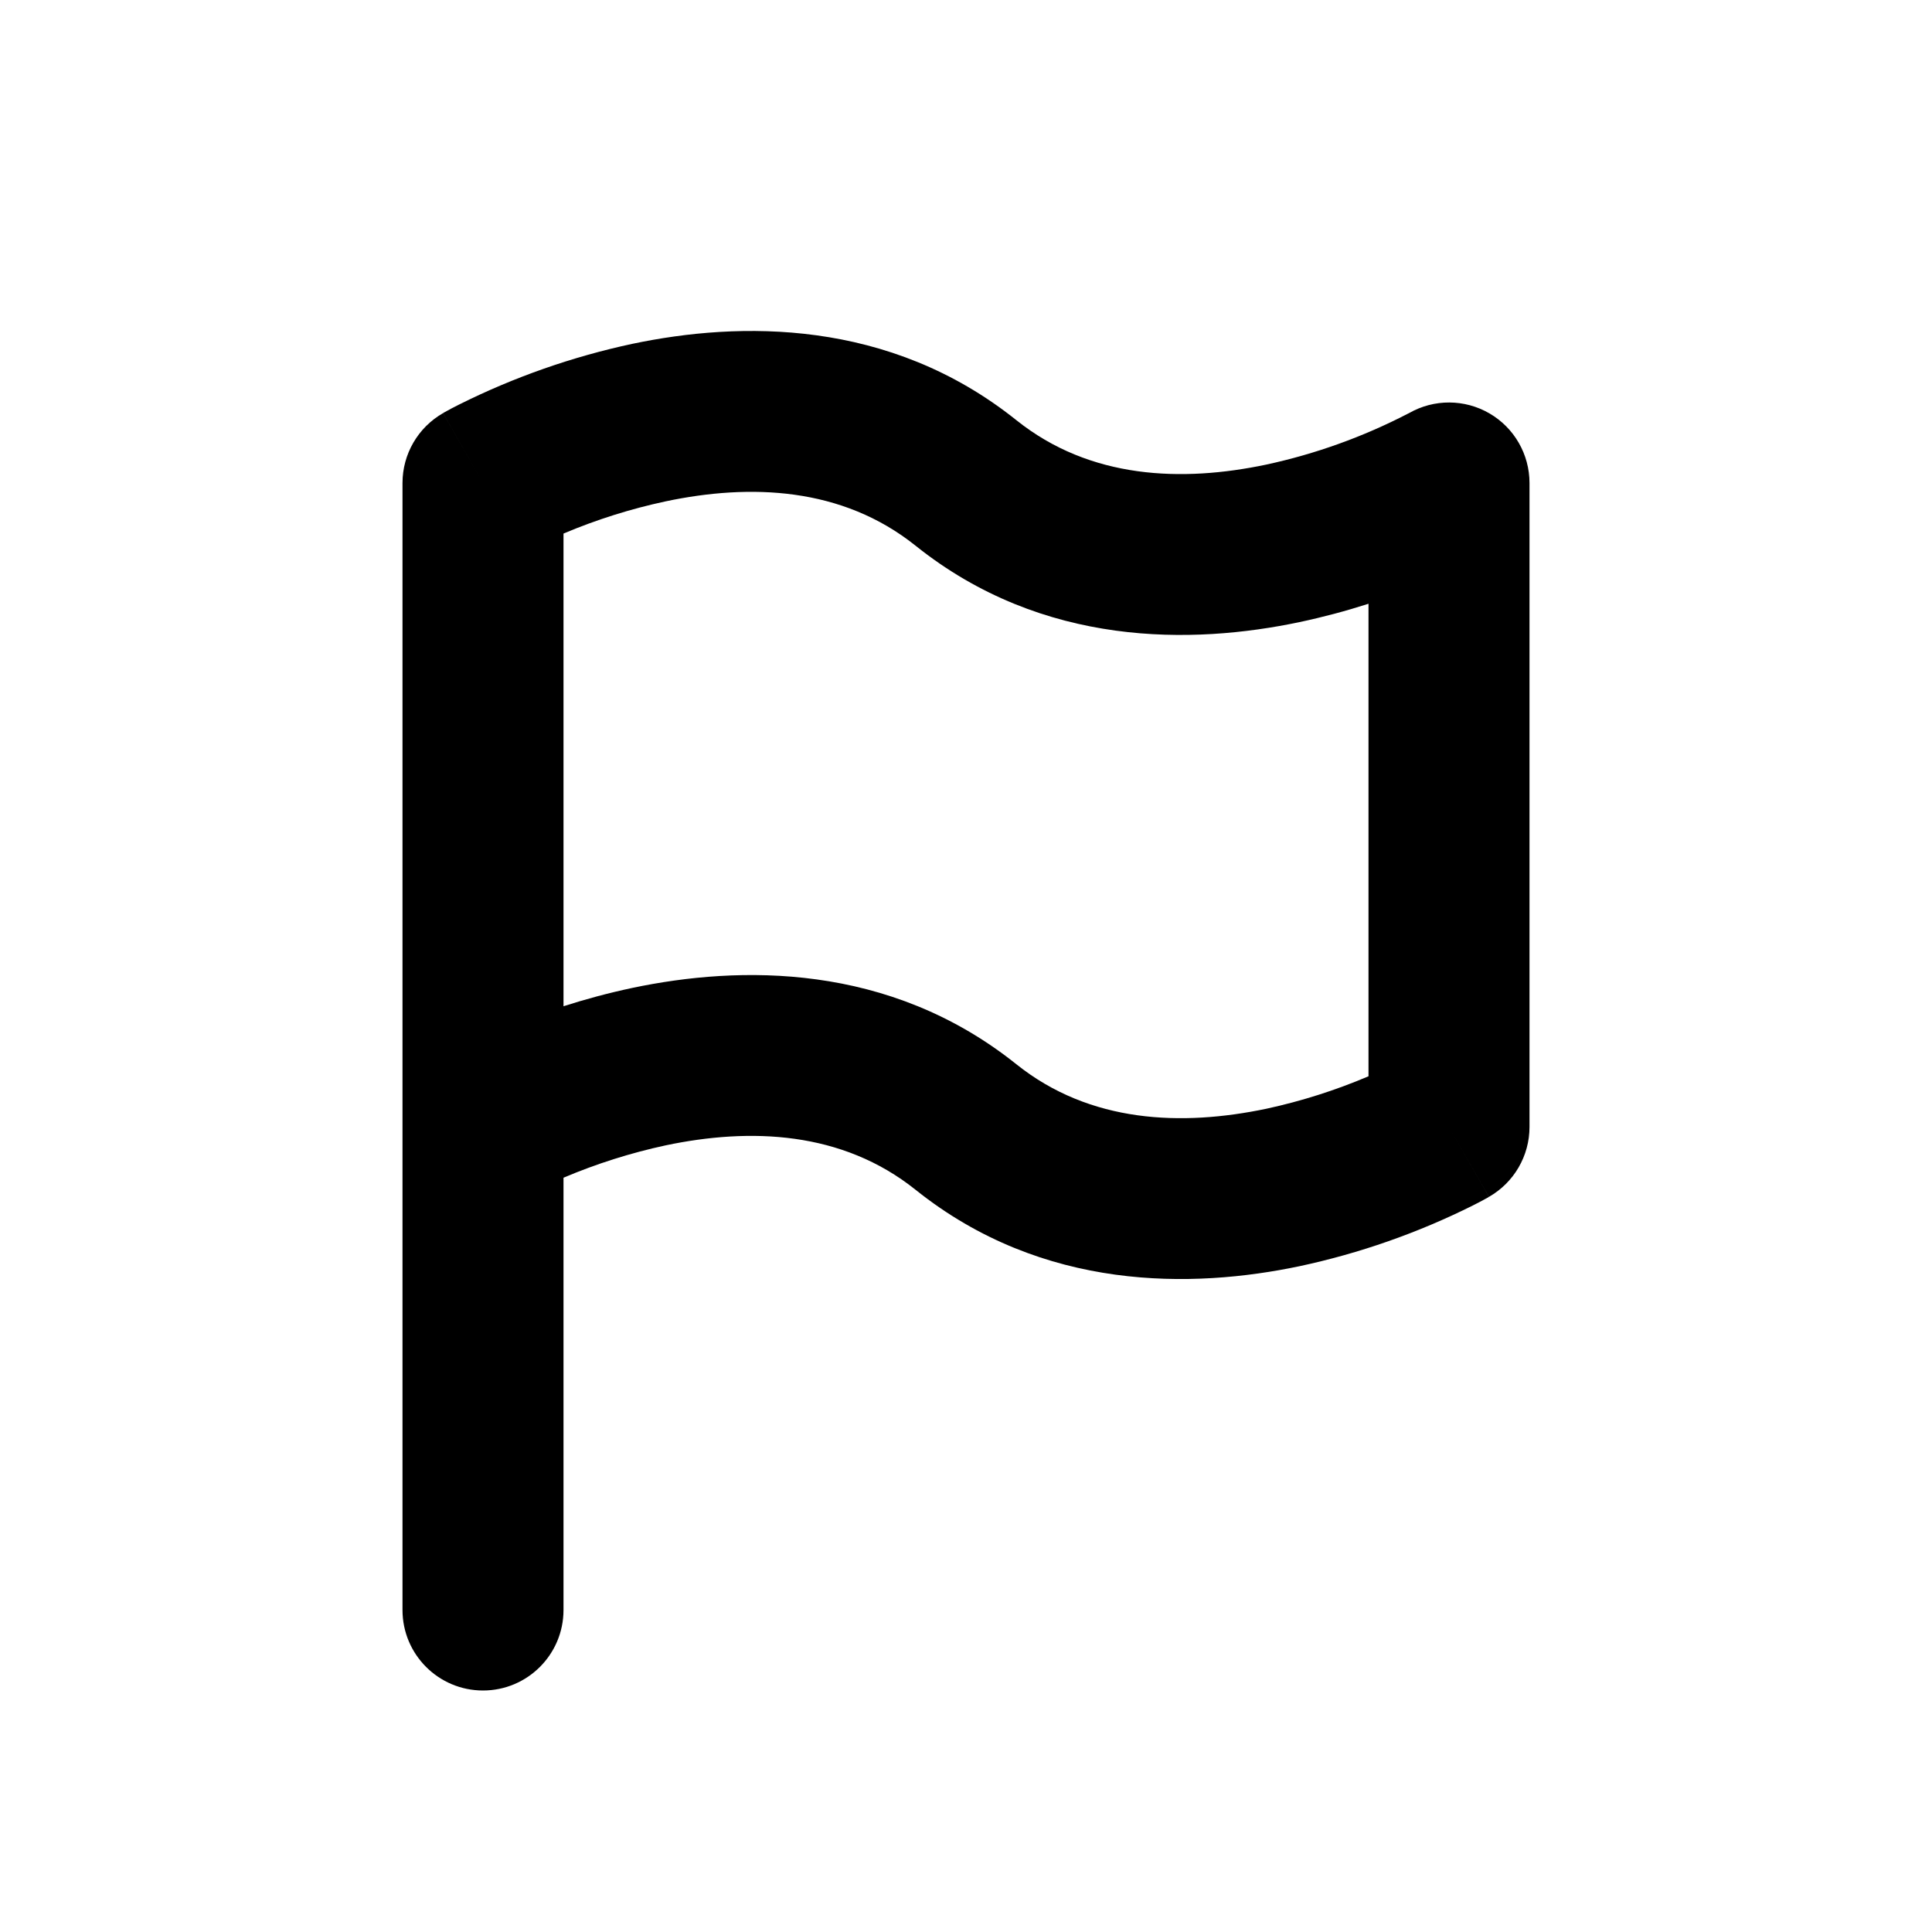
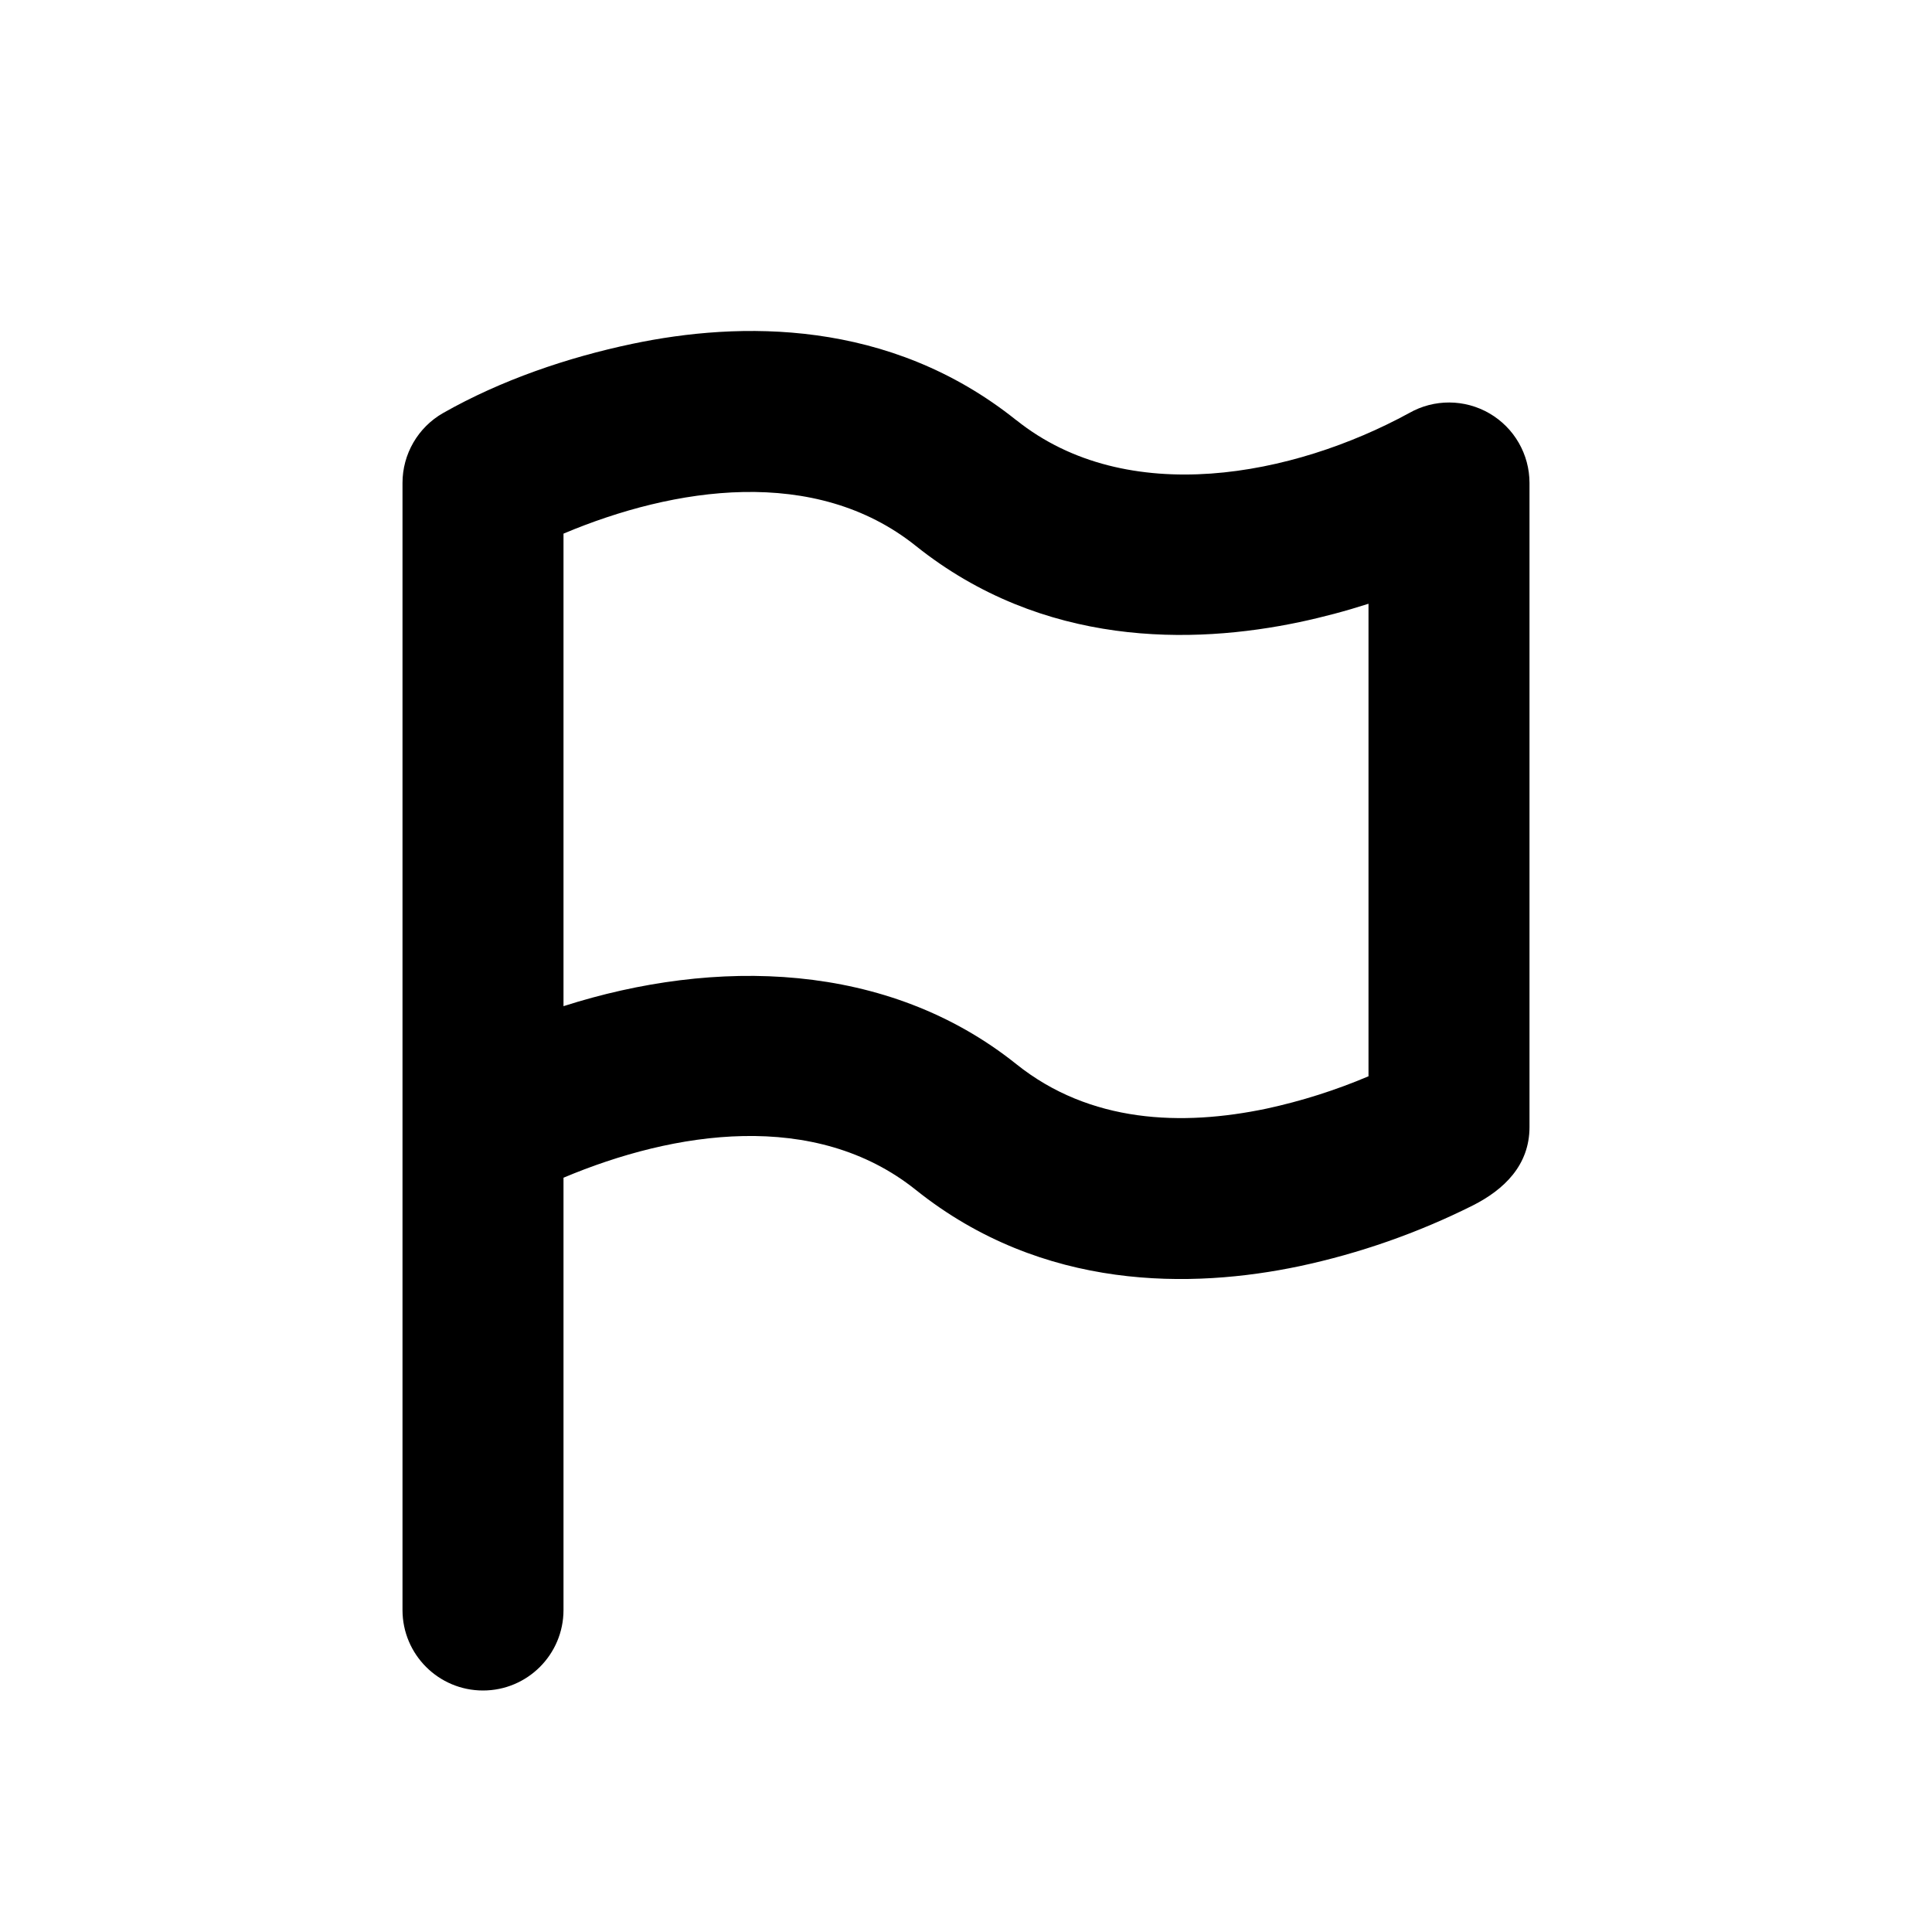
<svg xmlns="http://www.w3.org/2000/svg" width="24" height="24" fill="none">
-   <path fill-rule="evenodd" clip-rule="evenodd" d="M7.856 4.271c1.327-.279 3.186-.318 4.769.948.917.734 2.058.773 3.107.552a7.073 7.073 0 0 0 1.753-.63l.02-.01a.039.039 0 0 1 .001 0h-.001A1 1 0 0 1 19 6v8a1 1 0 0 1-.504.868L18 14c.496.868.496.868.495.869l-.002.001-.005.003-.012.007a4.549 4.549 0 0 1-.18.095 9.072 9.072 0 0 1-2.152.754c-1.327.279-3.186.318-4.769-.948-.917-.734-2.058-.773-3.106-.553A7.07 7.07 0 0 0 7 14.63V20a1 1 0 1 1-2 0V6a1 1 0 0 1 .504-.868L6 6c-.496-.868-.496-.868-.495-.869l.002-.001.004-.003.013-.007a3.634 3.634 0 0 1 .18-.095 9.072 9.072 0 0 1 2.152-.754zM7 6.63v5.87c.261-.084.549-.163.856-.228 1.327-.279 3.186-.318 4.769.948.917.734 2.058.773 3.107.553A7.07 7.07 0 0 0 17 13.37V7.5a8.686 8.686 0 0 1-.857.228c-1.326.279-3.185.318-4.768-.948-.917-.734-2.058-.773-3.106-.552a7.064 7.064 0 0 0-1.269.4z" fill="#000" />
+   <path fill-rule="evenodd" clip-rule="evenodd" d="M12.625 5.22c-1.583-1.267-3.442-1.228-4.769-.949-.808.17-1.63.45-2.352.86A1 1 0 0 0 5 6v14a1 1 0 1 0 2 0v-5.37c1.376-.58 3.124-.85 4.375.15 1.583 1.267 3.442 1.228 4.768.949a9.006 9.006 0 0 0 2.152-.754c.392-.198.705-.502.705-.975V6a1 1 0 0 0-1.495-.869c-1.439.786-3.504 1.19-4.88.088zM7 6.63v5.869c1.881-.602 4.021-.563 5.625.72.917.734 2.058.773 3.107.553A7.07 7.07 0 0 0 17 13.37V7.5a8.686 8.686 0 0 1-.857.228c-1.326.279-3.185.318-4.768-.948C10.124 5.78 8.376 6.049 7 6.629z" fill="#000" />
</svg>
